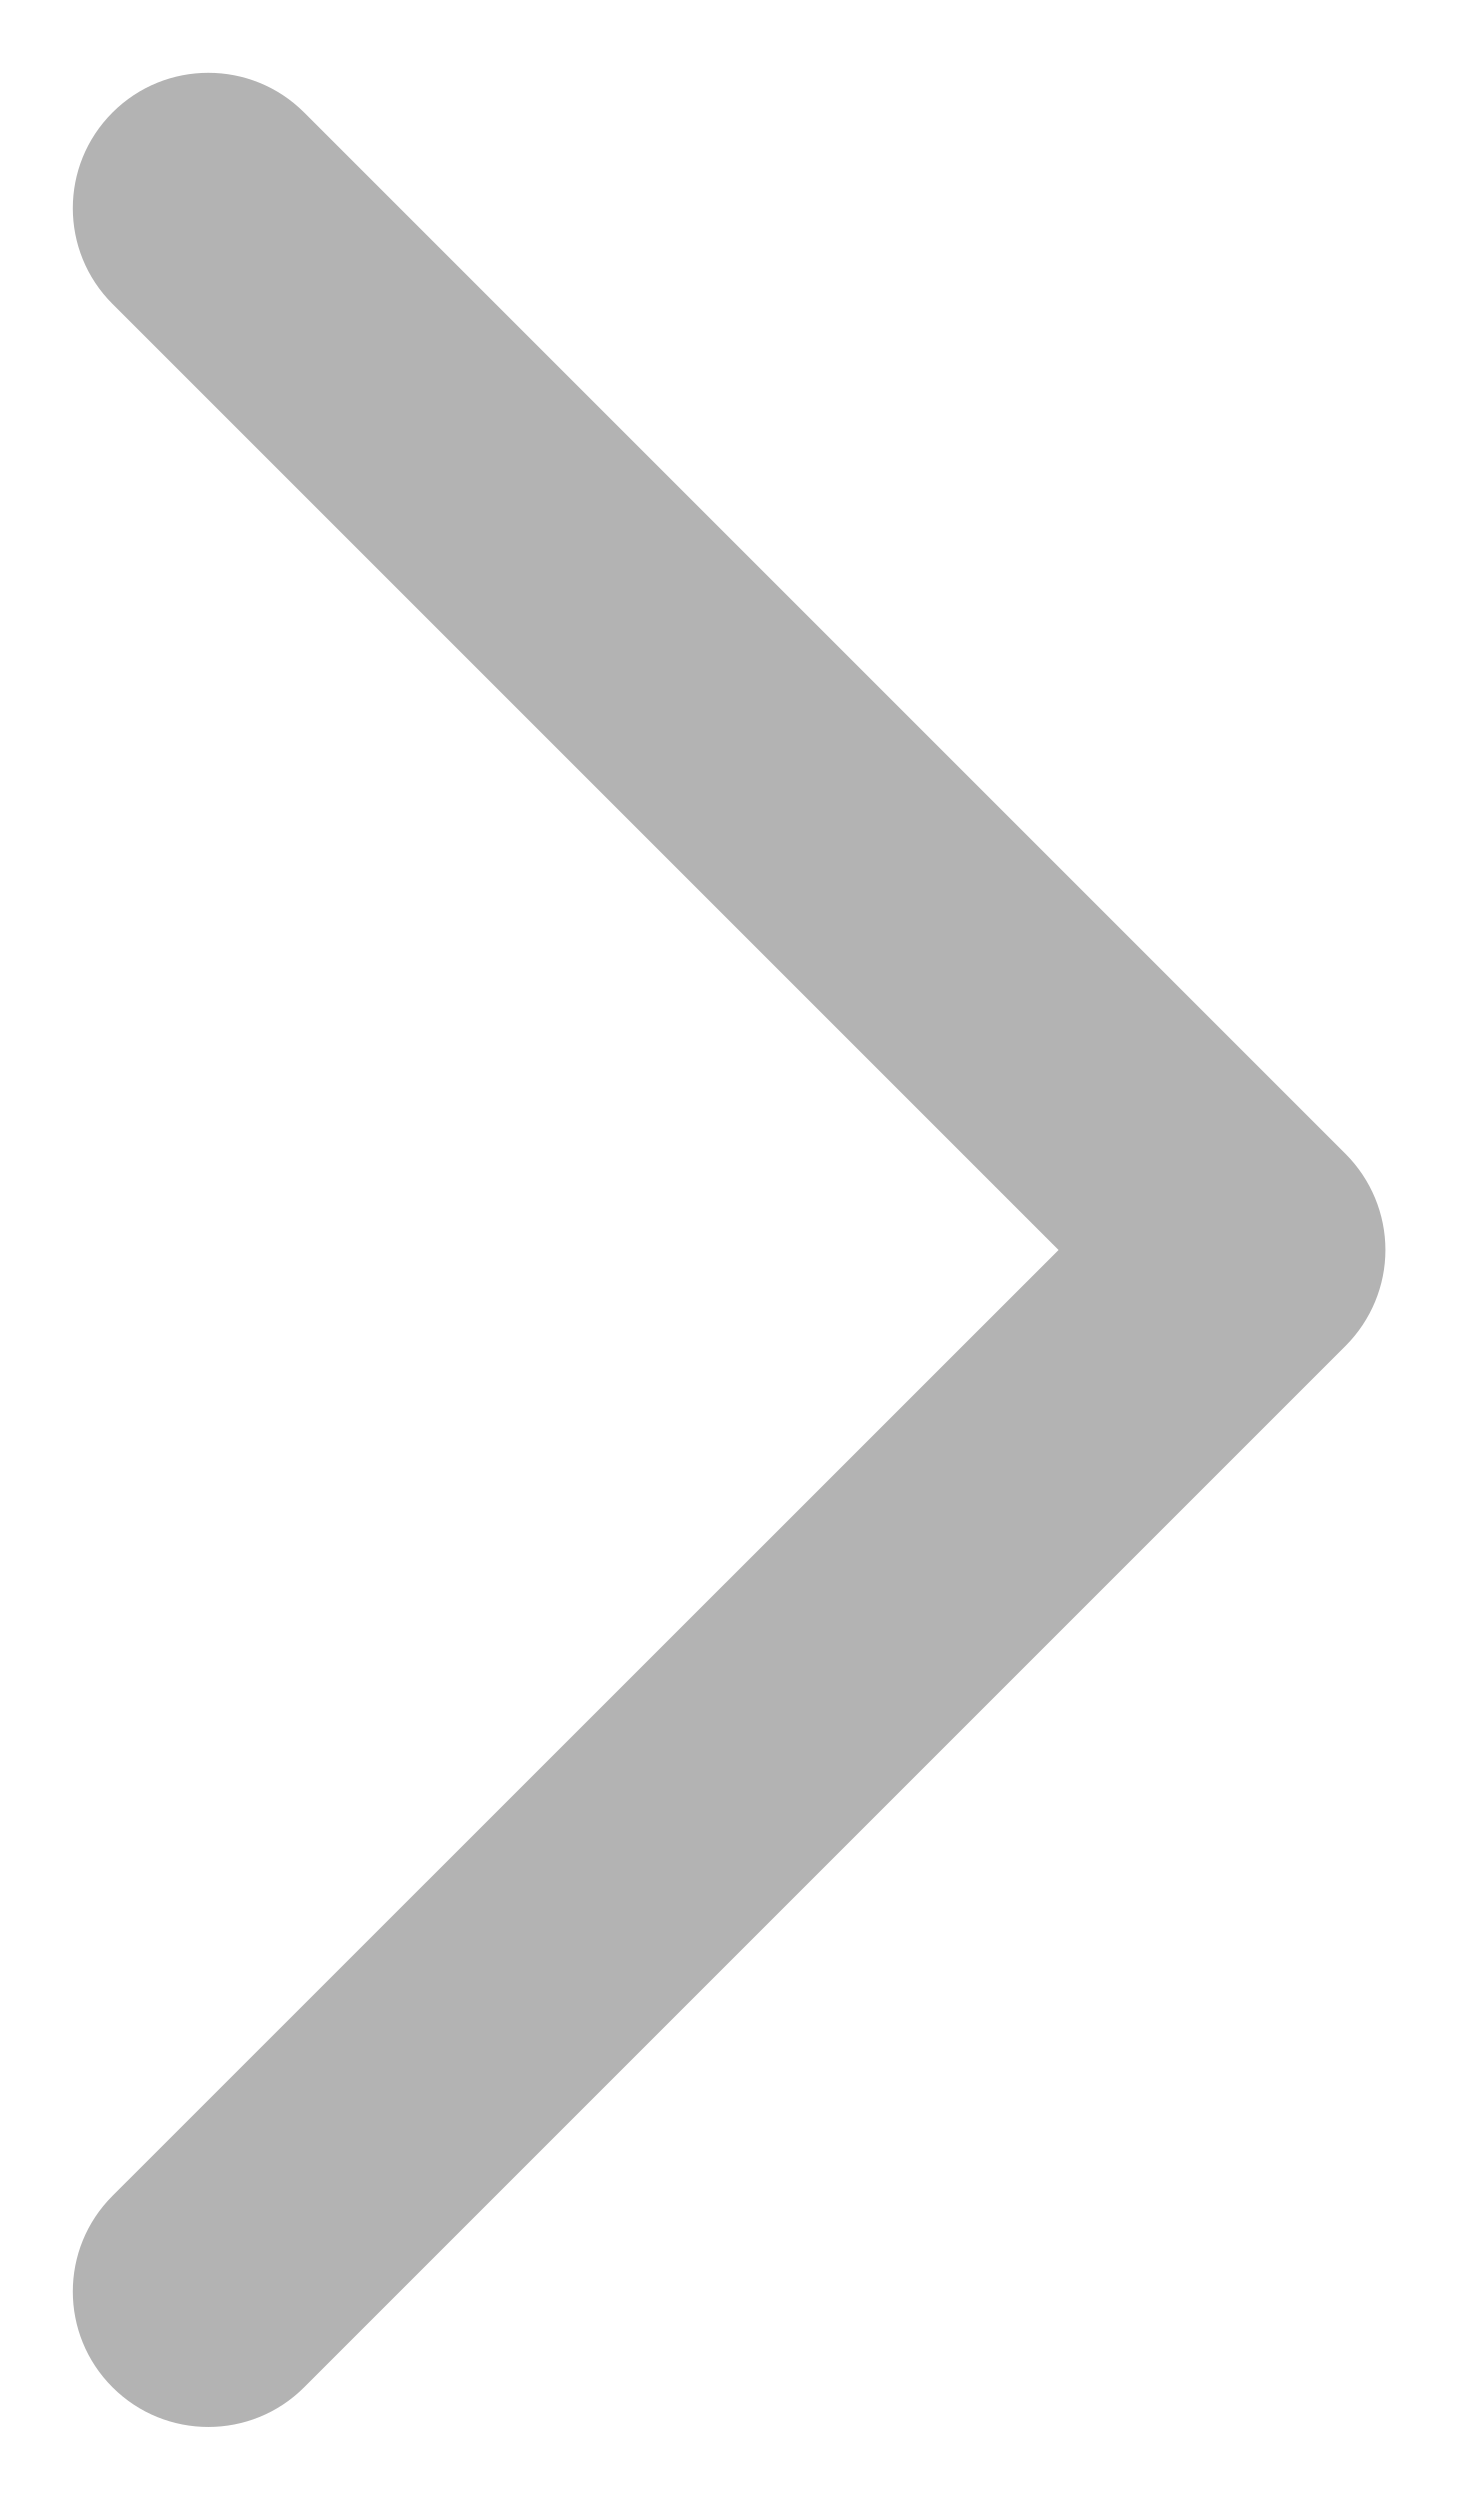
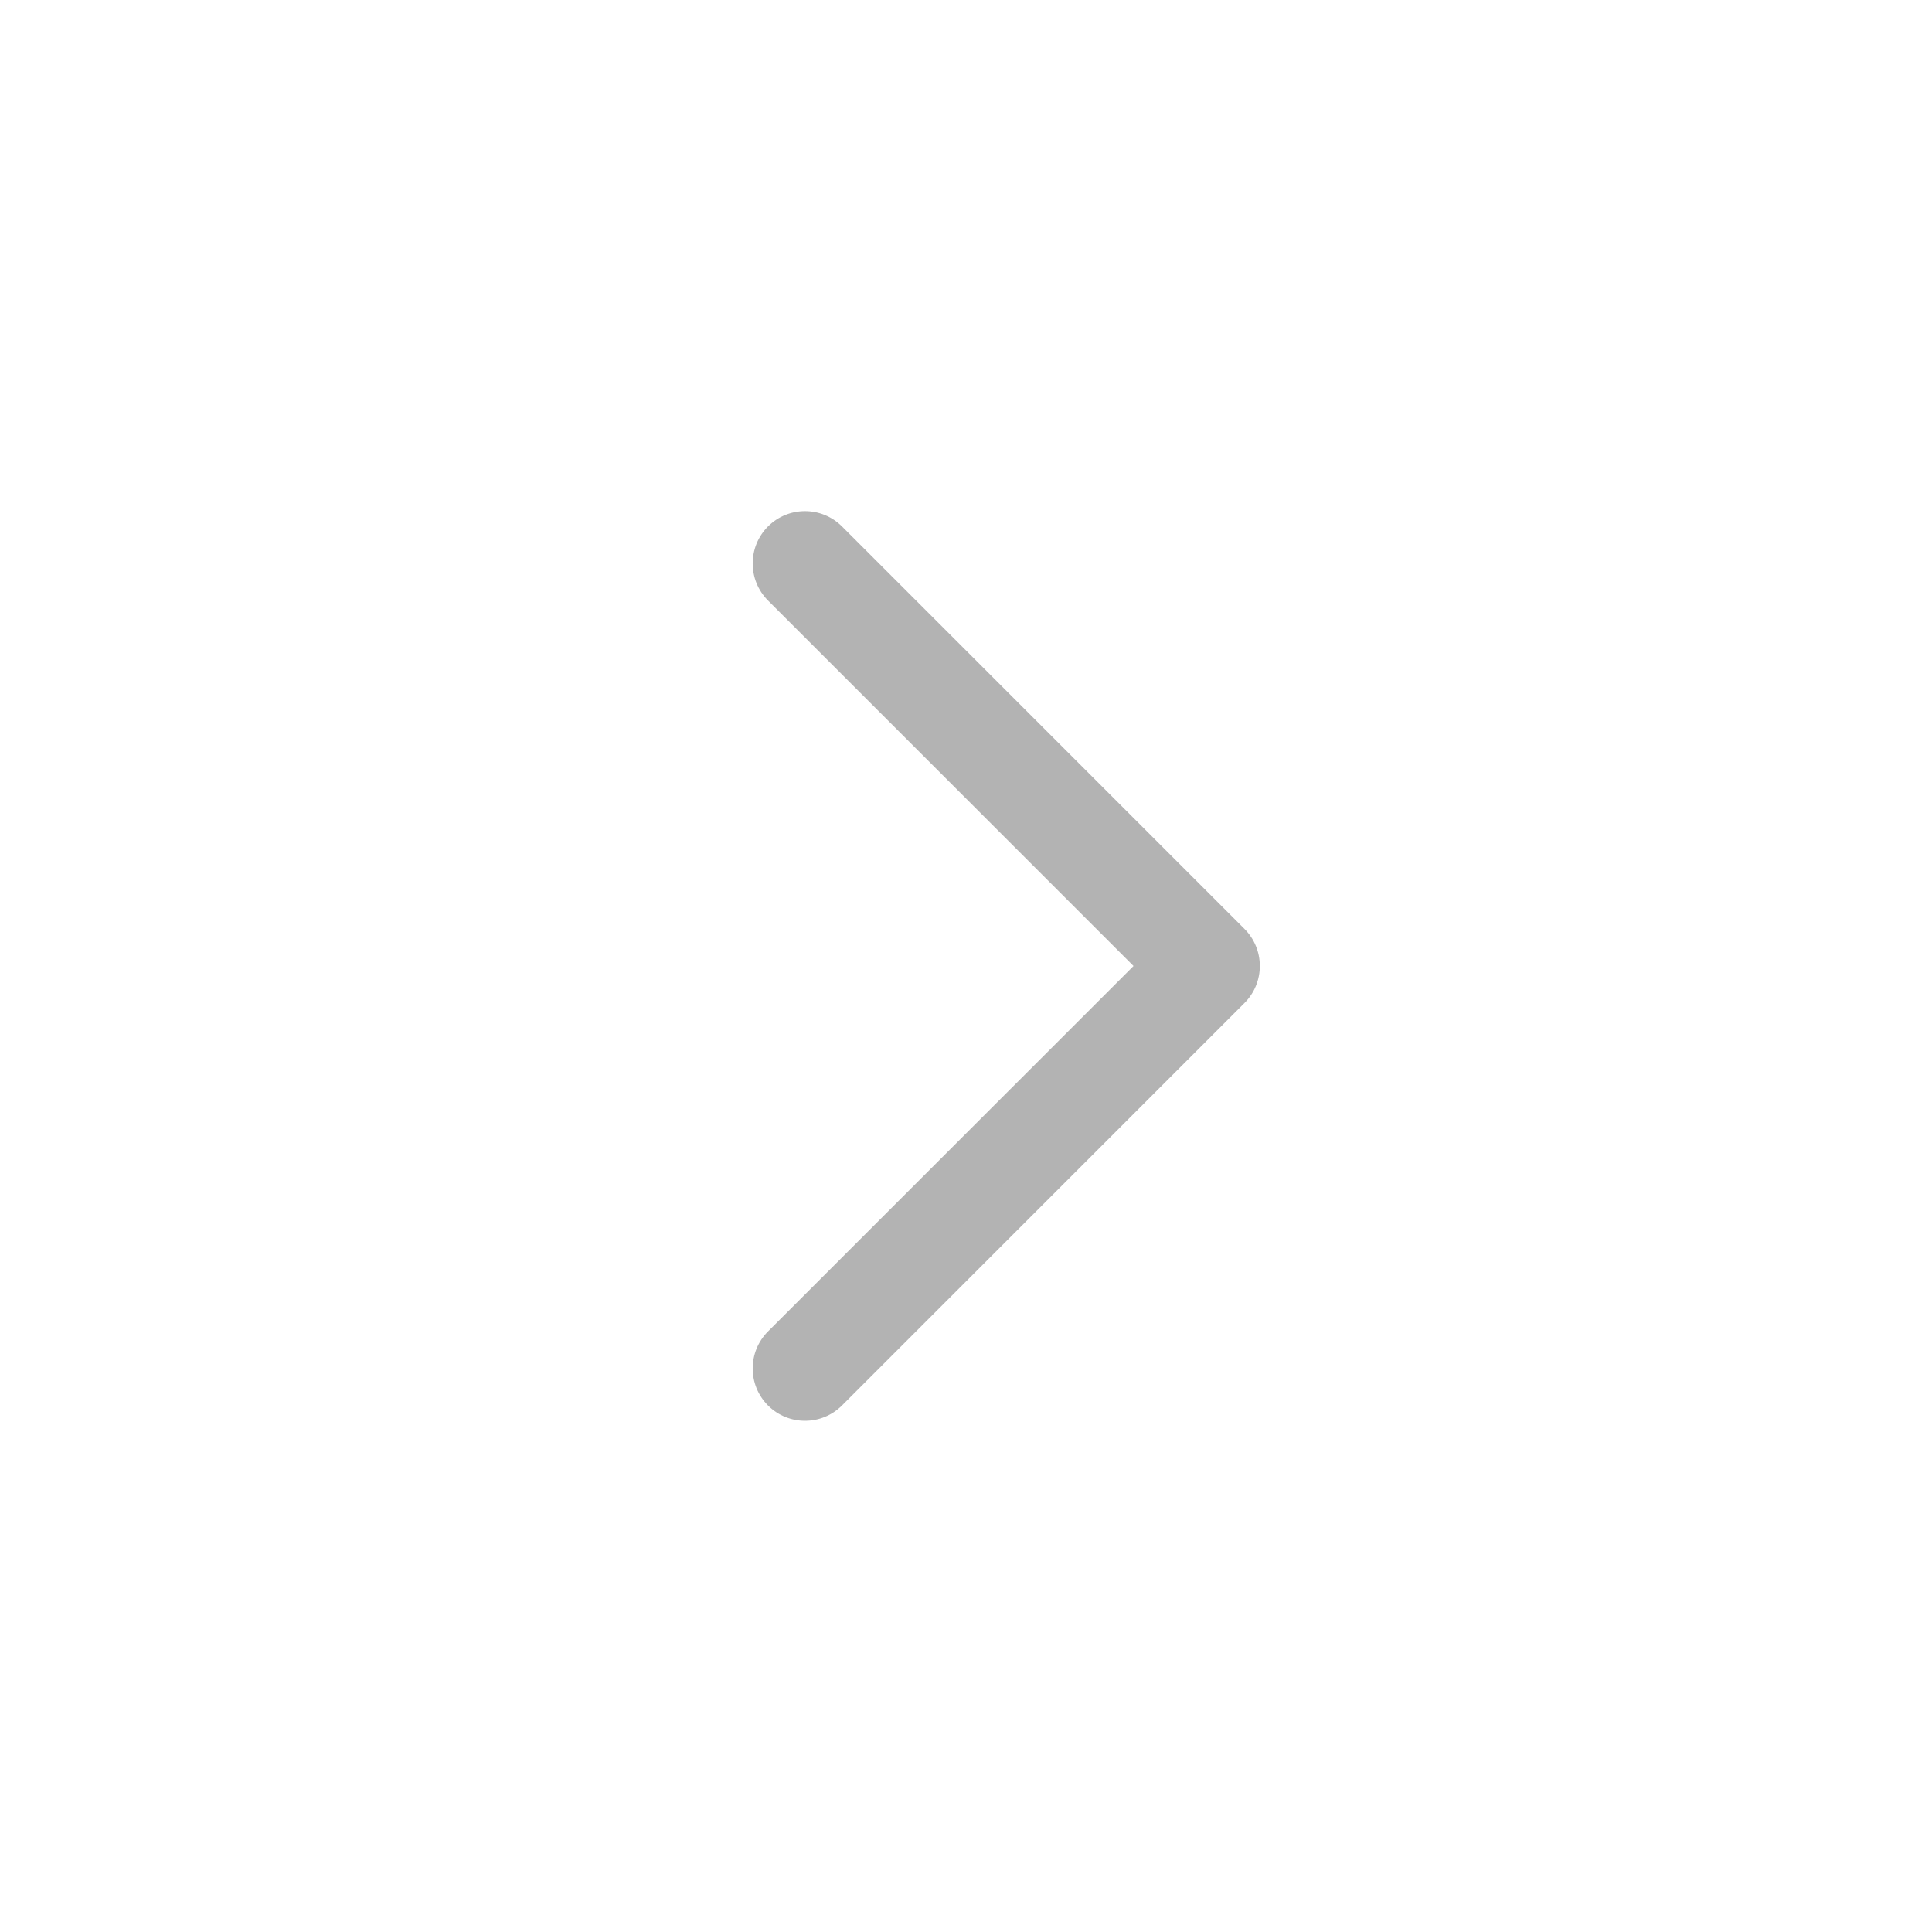
- <svg xmlns="http://www.w3.org/2000/svg" width="7" height="12" viewBox="0 0 7 12" fill="none">
-   <path fill-rule="evenodd" clip-rule="evenodd" d="M6.65 6C6.65 6.172 6.581 6.337 6.46 6.459L1.46 11.459C1.206 11.713 0.794 11.713 0.54 11.459C0.286 11.205 0.286 10.794 0.54 10.54L5.081 6L0.54 1.459C0.286 1.205 0.286 0.794 0.54 0.54C0.794 0.286 1.206 0.286 1.46 0.54L6.46 5.54C6.581 5.662 6.65 5.827 6.65 6Z" fill="#B3B3B3" />
+ <svg xmlns="http://www.w3.org/2000/svg" width="24" height="24" viewBox="0 0 24 24" fill="none">
+   <g id="icon/chevron right">
+     <path id="Icon (Stroke)" fill-rule="evenodd" clip-rule="evenodd" d="M15.65 12C15.65 12.172 15.582 12.337 15.46 12.459L10.46 17.459C10.206 17.713 9.794 17.713 9.54 17.459C9.287 17.205 9.287 16.794 9.54 16.54L14.081 12L9.54 7.459C9.287 7.205 9.287 6.794 9.54 6.54C9.794 6.286 10.206 6.286 10.46 6.54L15.46 11.54C15.582 11.662 15.65 11.827 15.65 12Z" fill="#B3B3B3" />
+   </g>
</svg>
